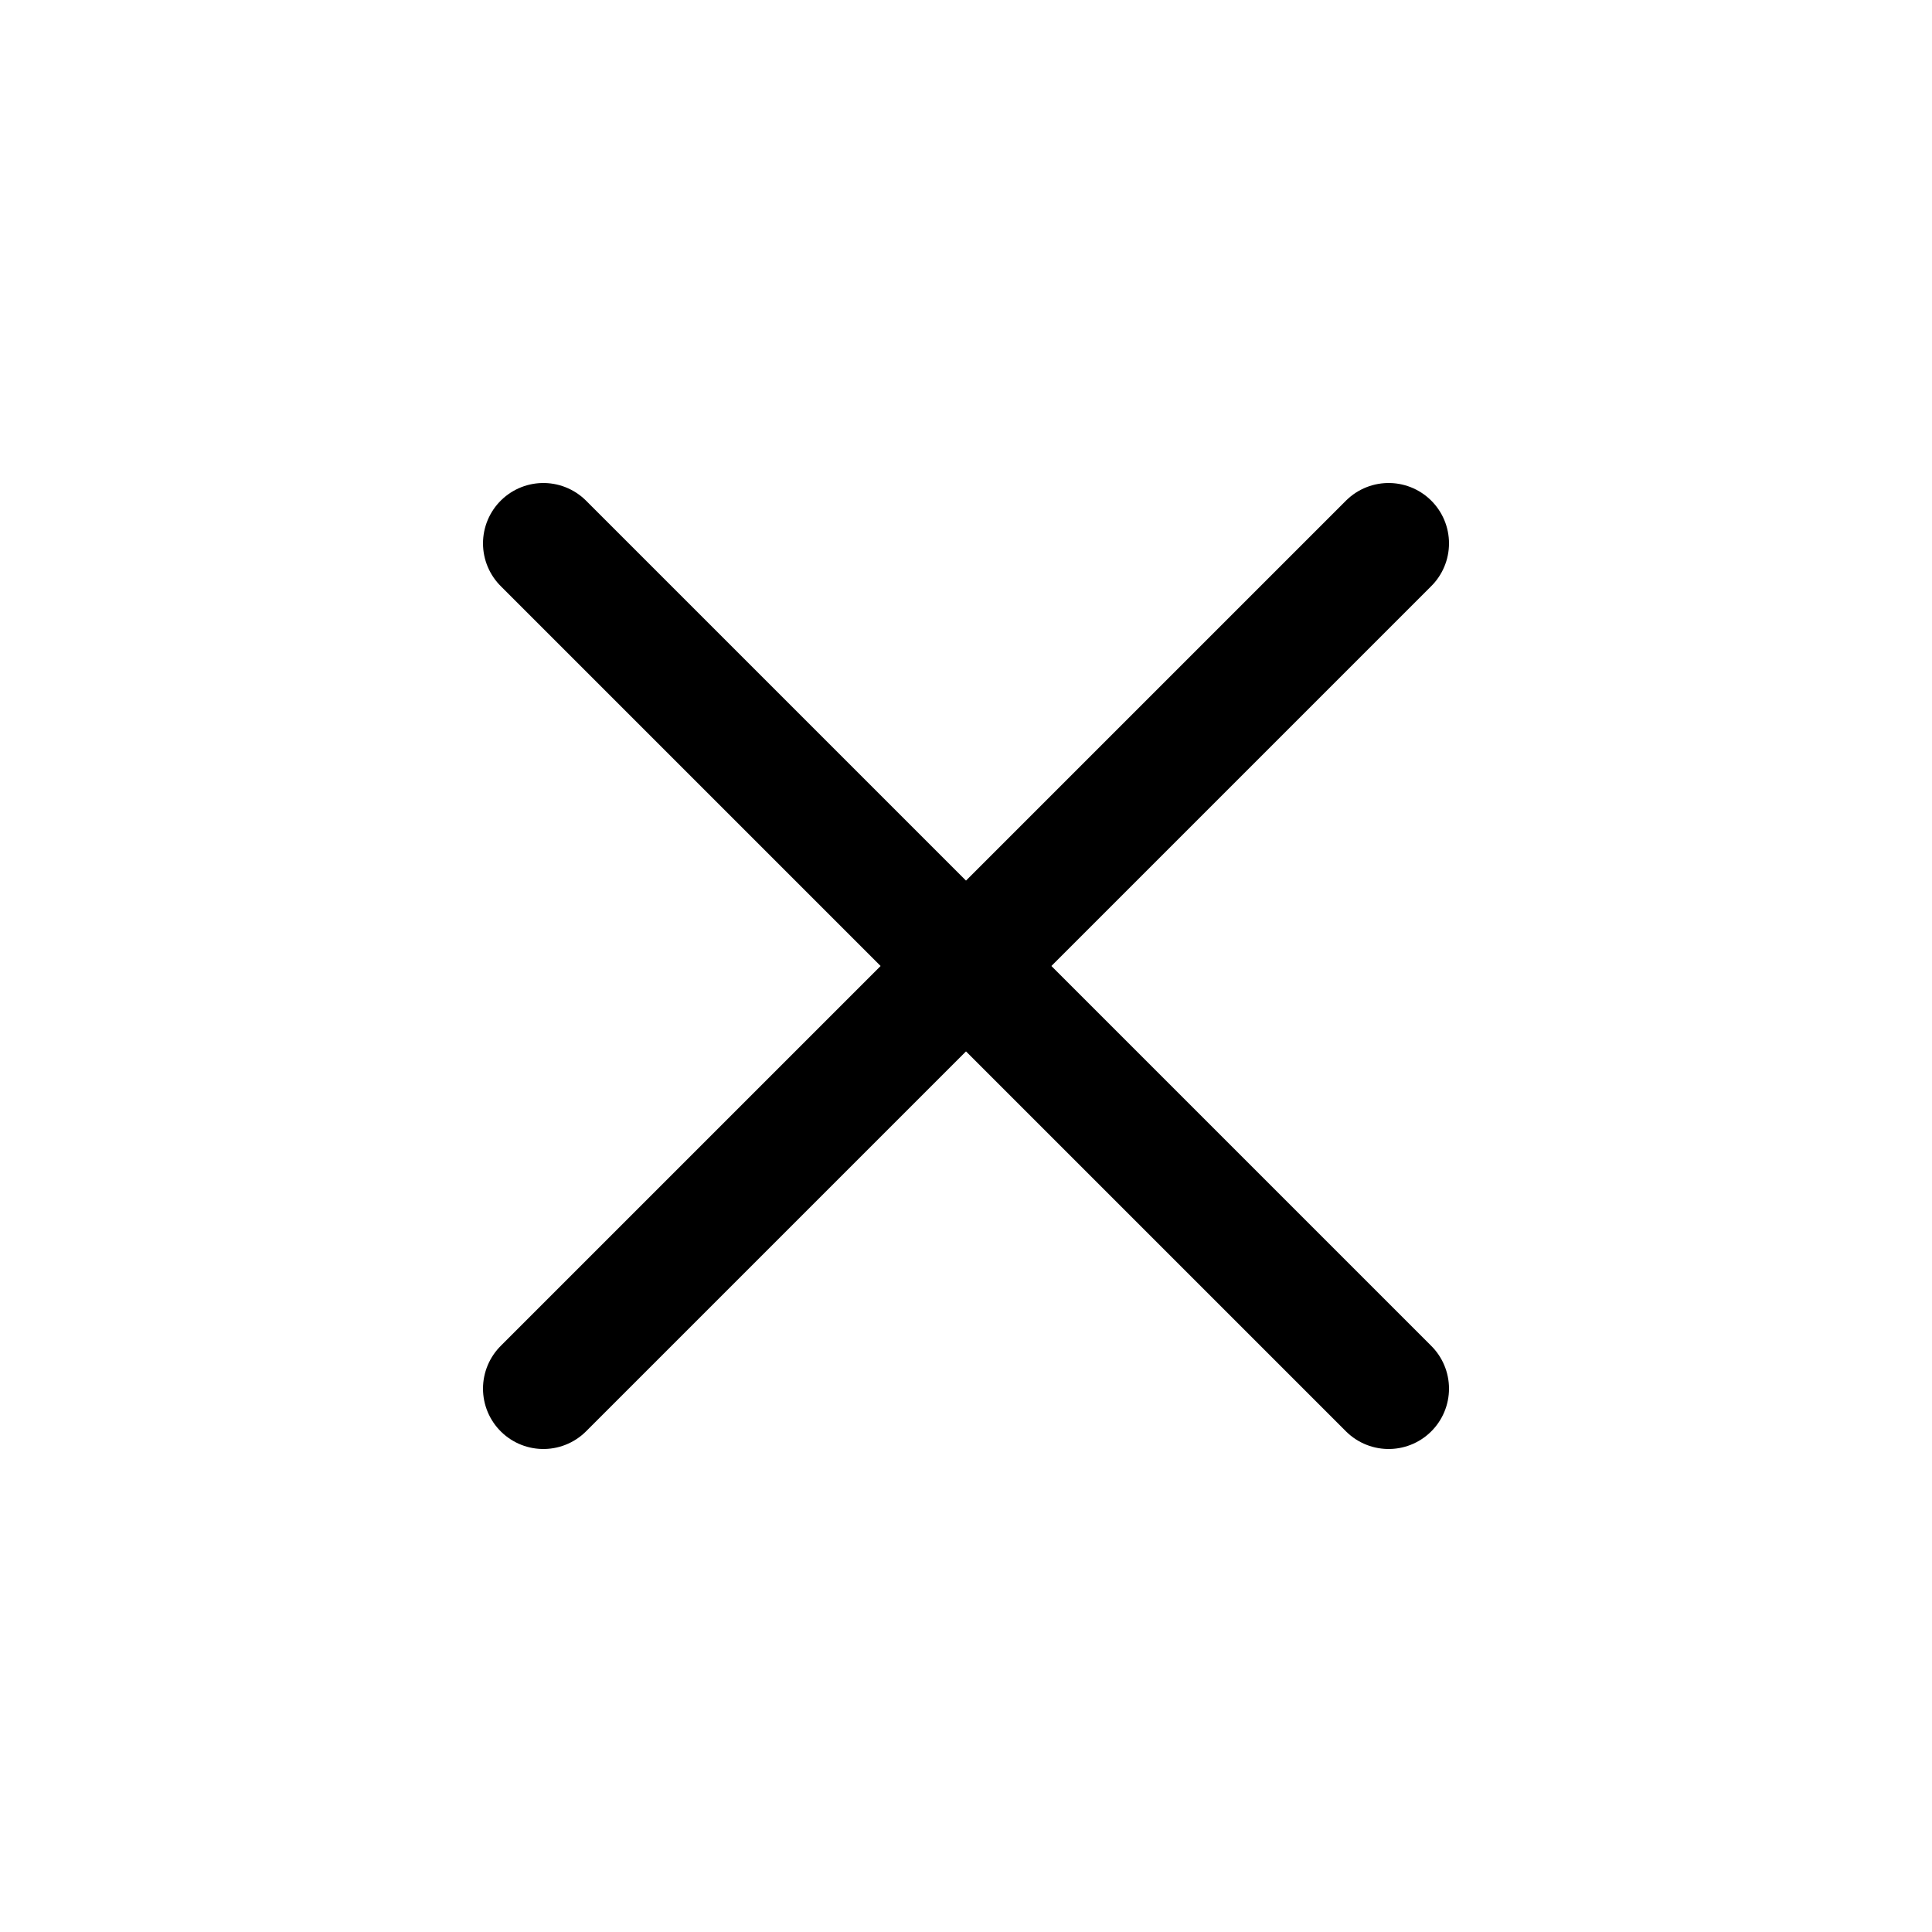
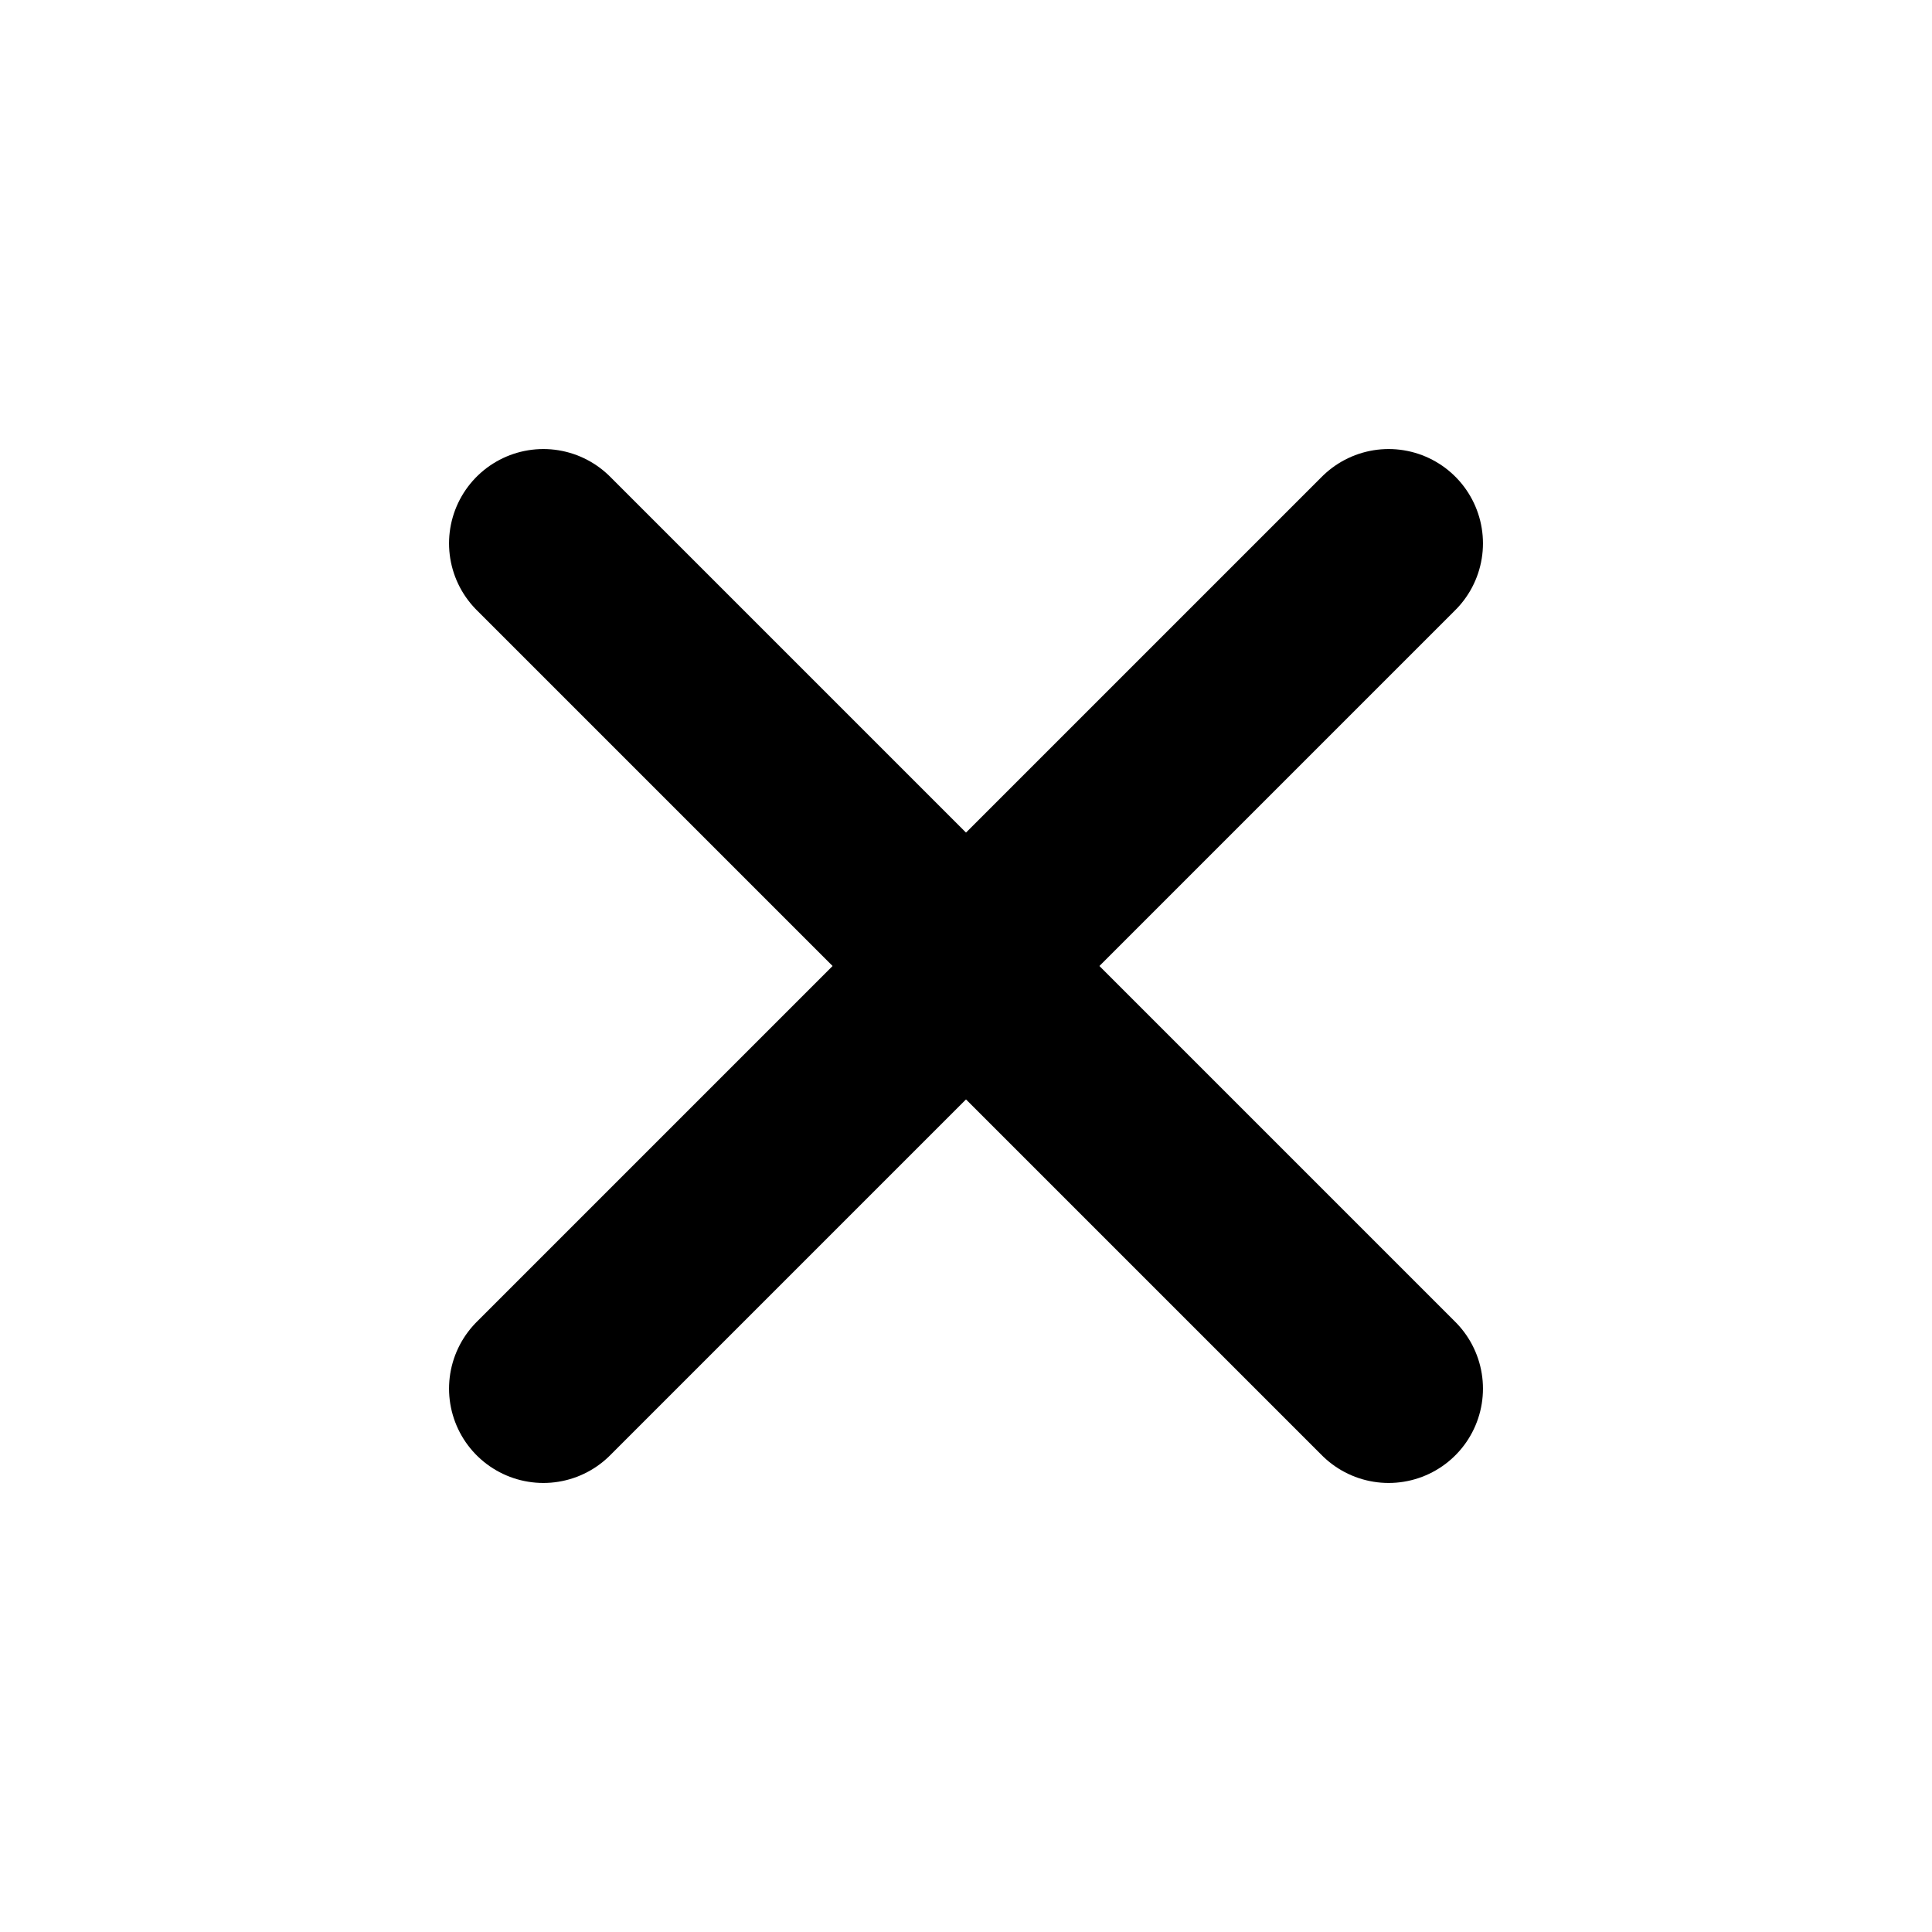
<svg xmlns="http://www.w3.org/2000/svg" width="512" height="512" viewBox="0 0 512 512">
-   <line x1="368" y1="368" x2="144" y2="144" style="fill:none;stroke:#000;stroke-linecap:round;stroke-linejoin:round;stroke-width:32px" />
-   <line x1="368" y1="144" x2="144" y2="368" style="fill:none;stroke:#000;stroke-linecap:round;stroke-linejoin:round;stroke-width:32px" />
+   <line x1="368" y1="368" x2="144" y2="144" style="fill:none;stroke:#000;stroke-linecap:round;stroke-linejoin:round;stroke-width:50px" />
+   <line x1="368" y1="144" x2="144" y2="368" style="fill:none;stroke:#000;stroke-linecap:round;stroke-linejoin:round;stroke-width:50px" />
</svg>
